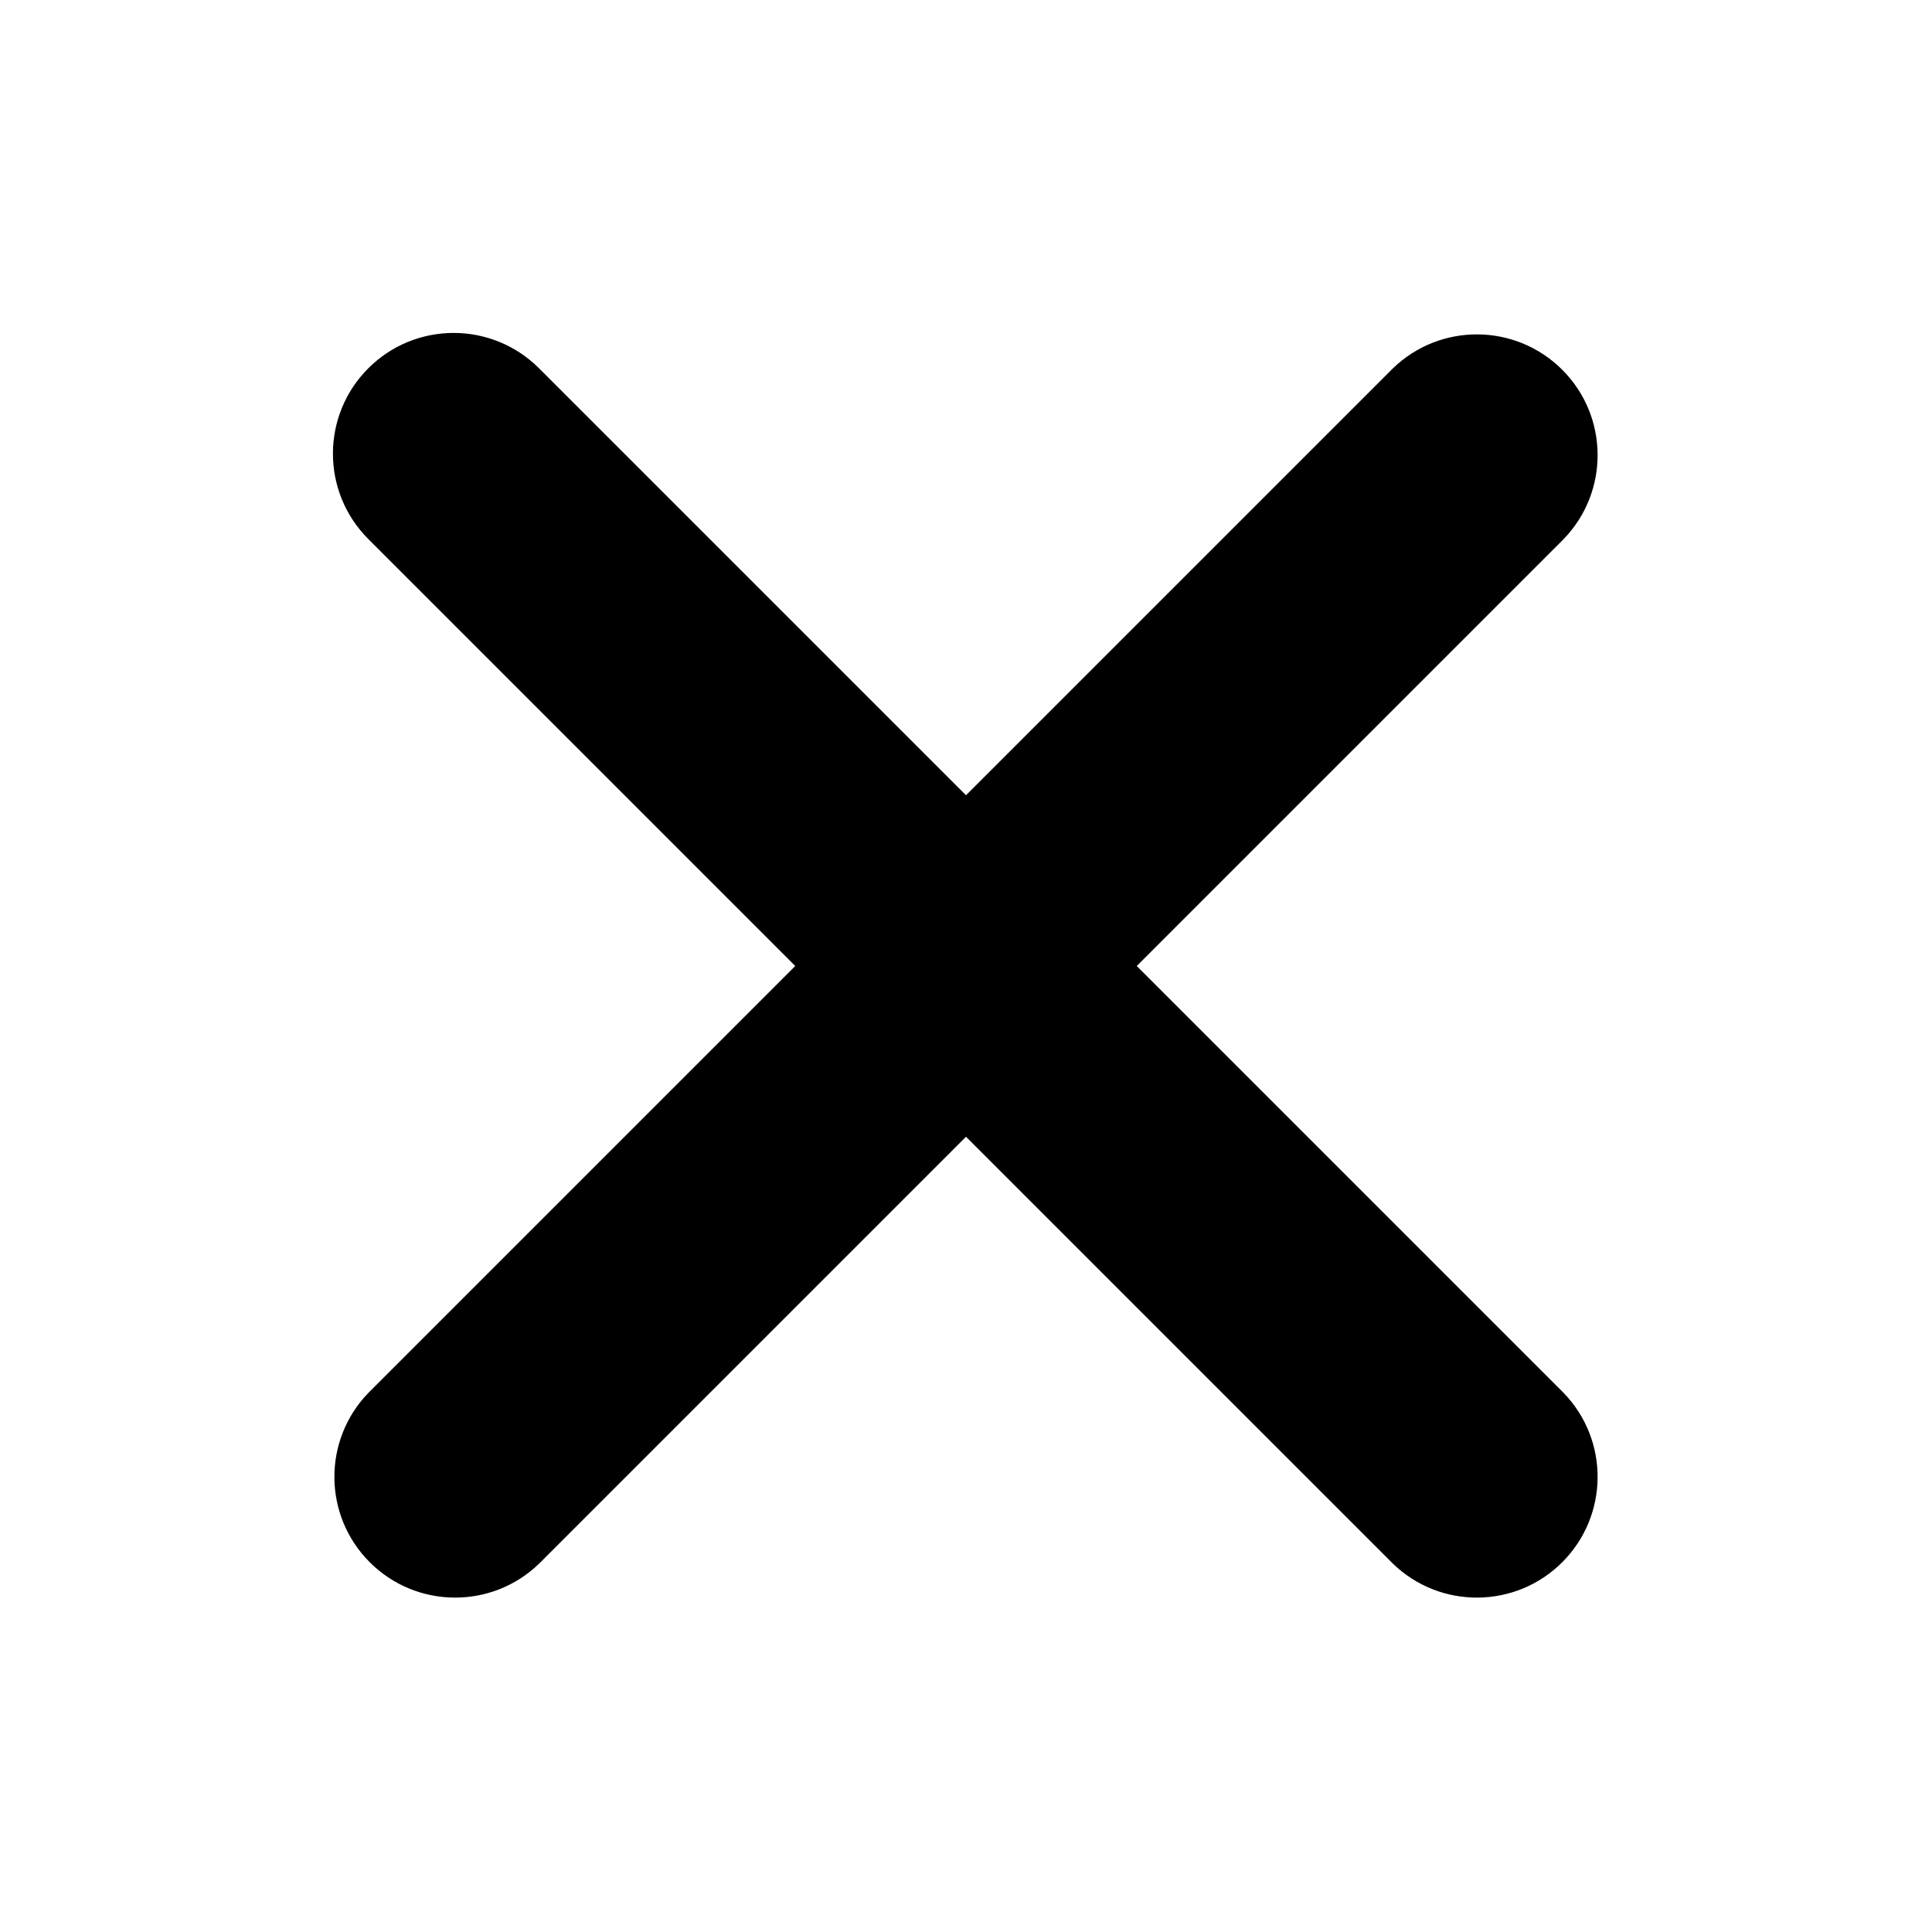
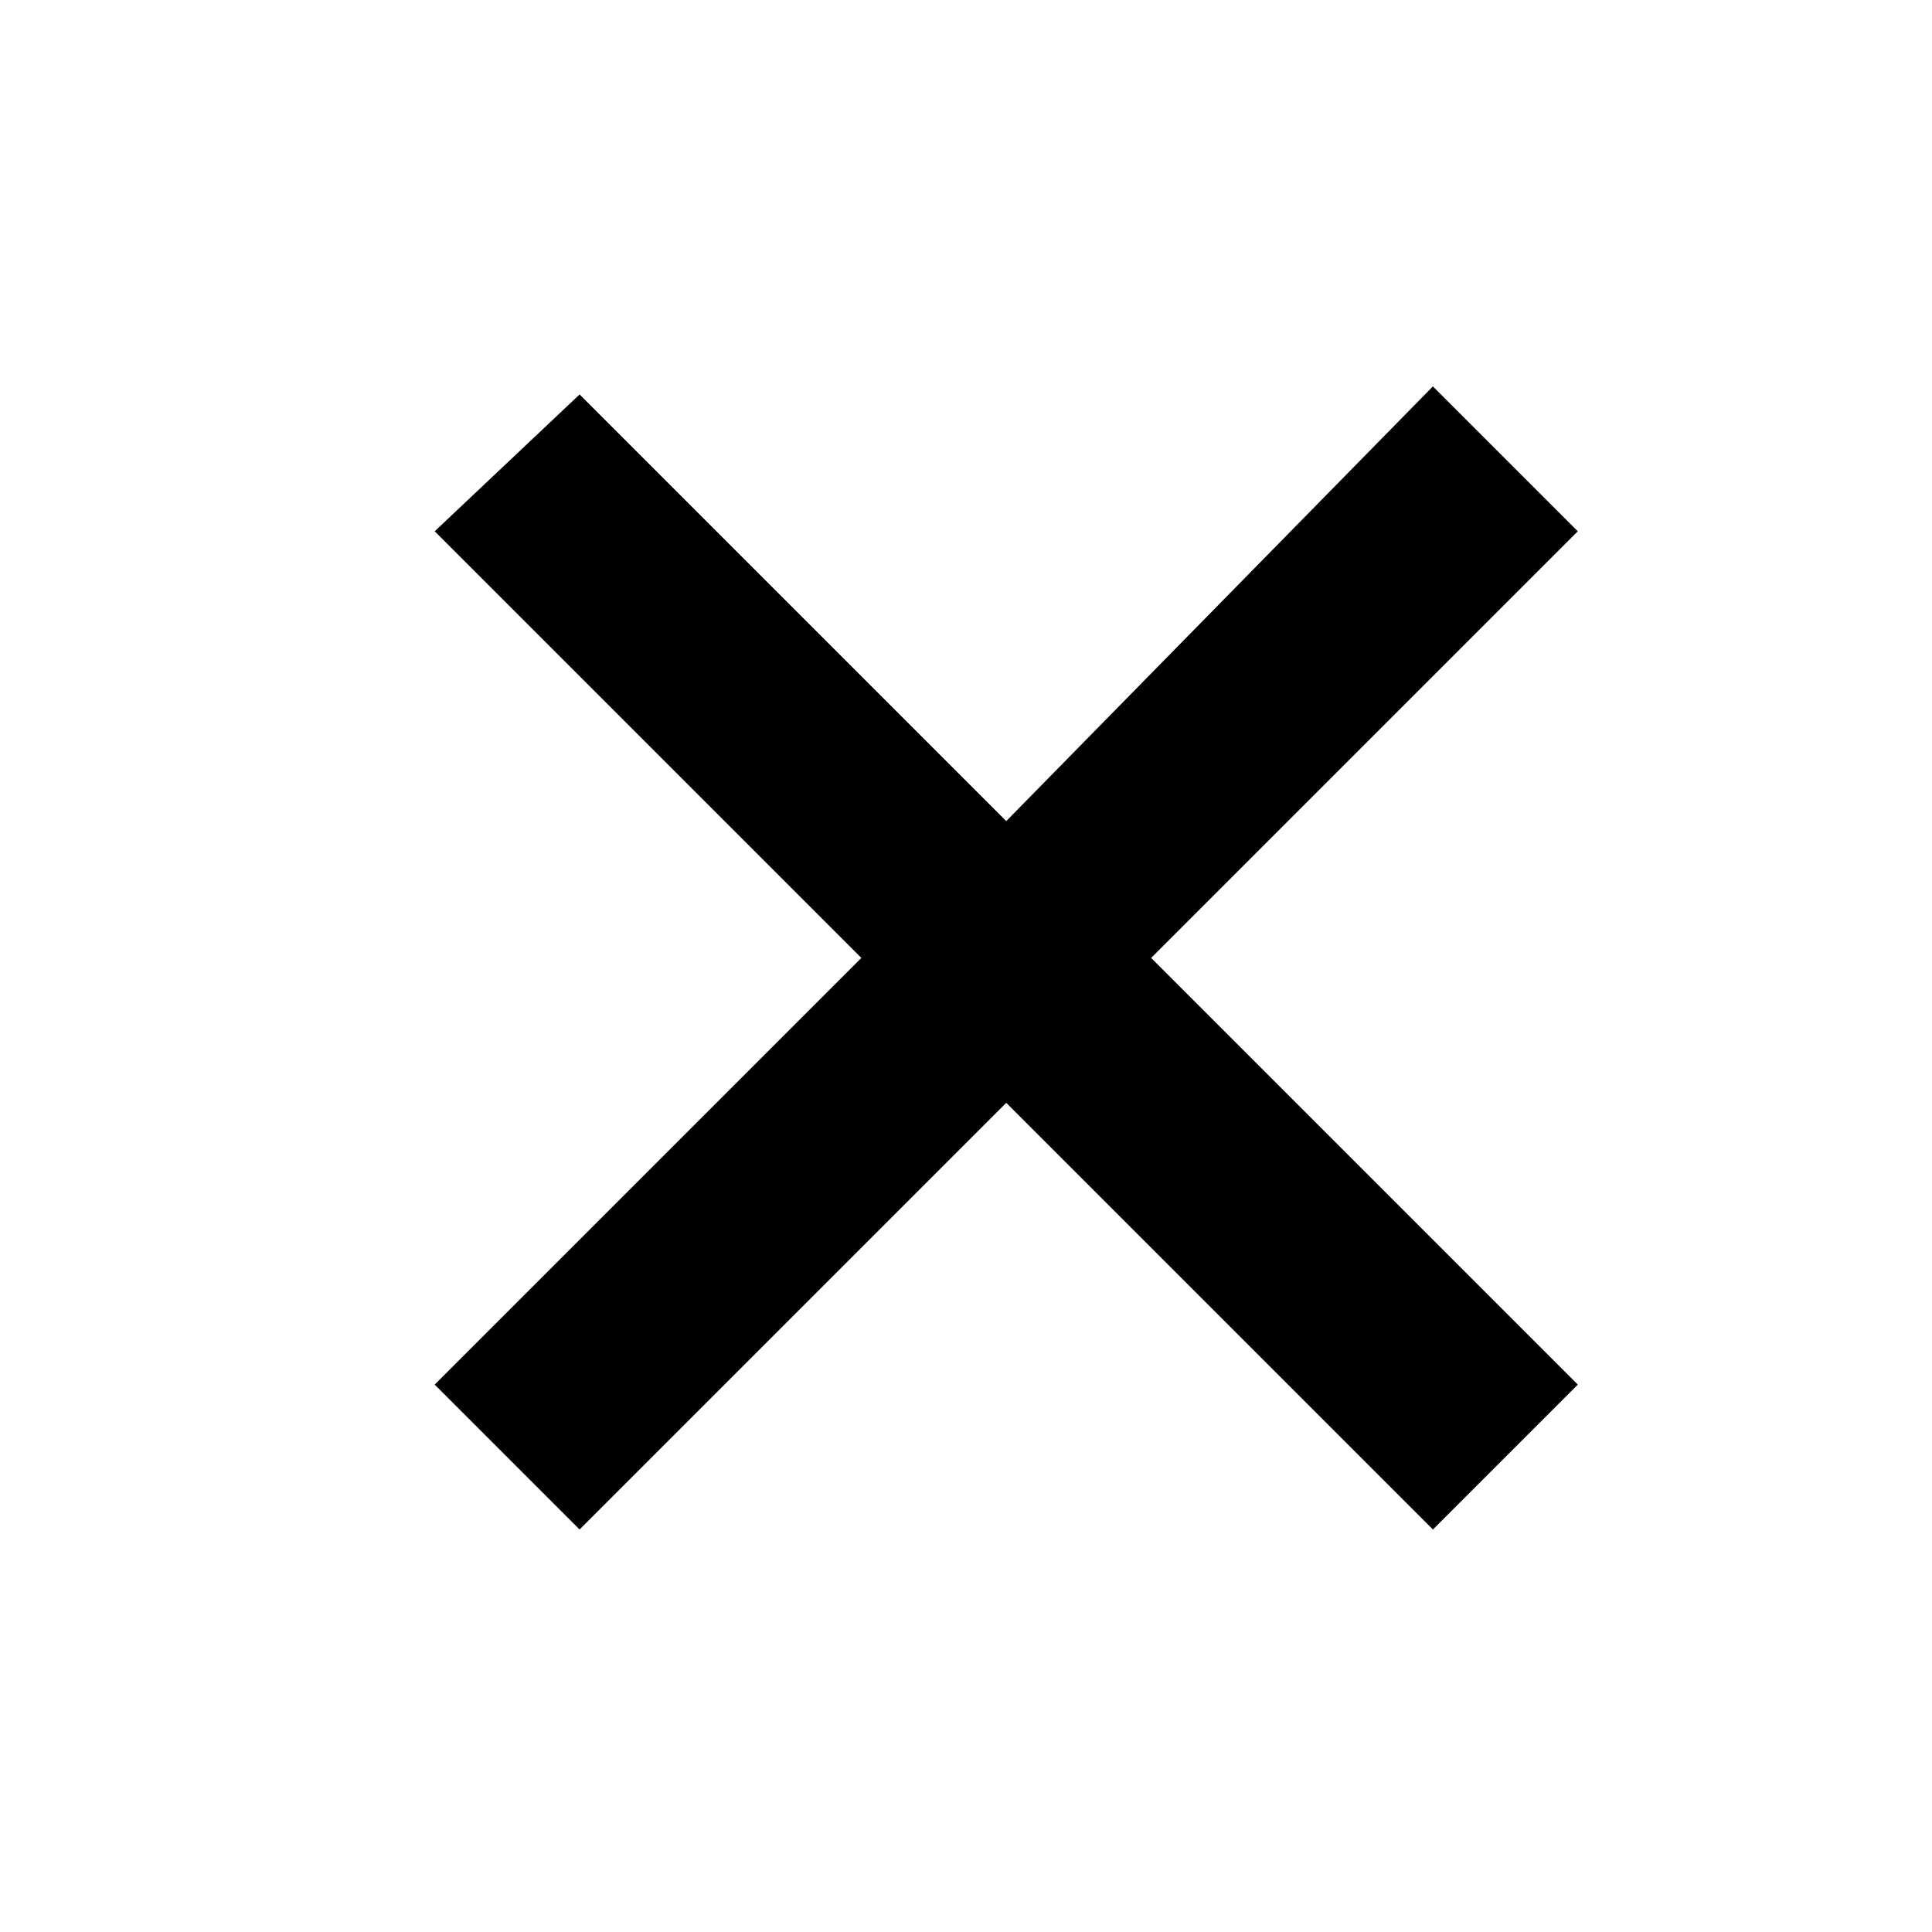
- <svg xmlns="http://www.w3.org/2000/svg" width="32" height="32" viewBox="0 0 1024 1024">
-   <path fill="currentColor" d="M195.2 195.2a64 64 0 0 1 90.496 0L512 421.504L738.304 195.2a64 64 0 0 1 90.496 90.496L602.496 512L828.8 738.304a64 64 0 0 1-90.496 90.496L512 602.496L285.696 828.8a64 64 0 0 1-90.496-90.496L421.504 512L195.2 285.696a64 64 0 0 1 0-90.496z" />
+ <svg viewBox="0 0 24 24" height="24" width="24" fill="currentColor" enable-background="new 0 0 24 24">
+   <path d="M19.6 17.2L14.3 11.9L19.6 6.6L17.8 4.8L12.5 10.2L7.2 4.9L5.4 6.6L10.7 11.9L5.4 17.2L7.2 19L12.5 13.7L17.8 19L19.6 17.2Z" />
</svg>
